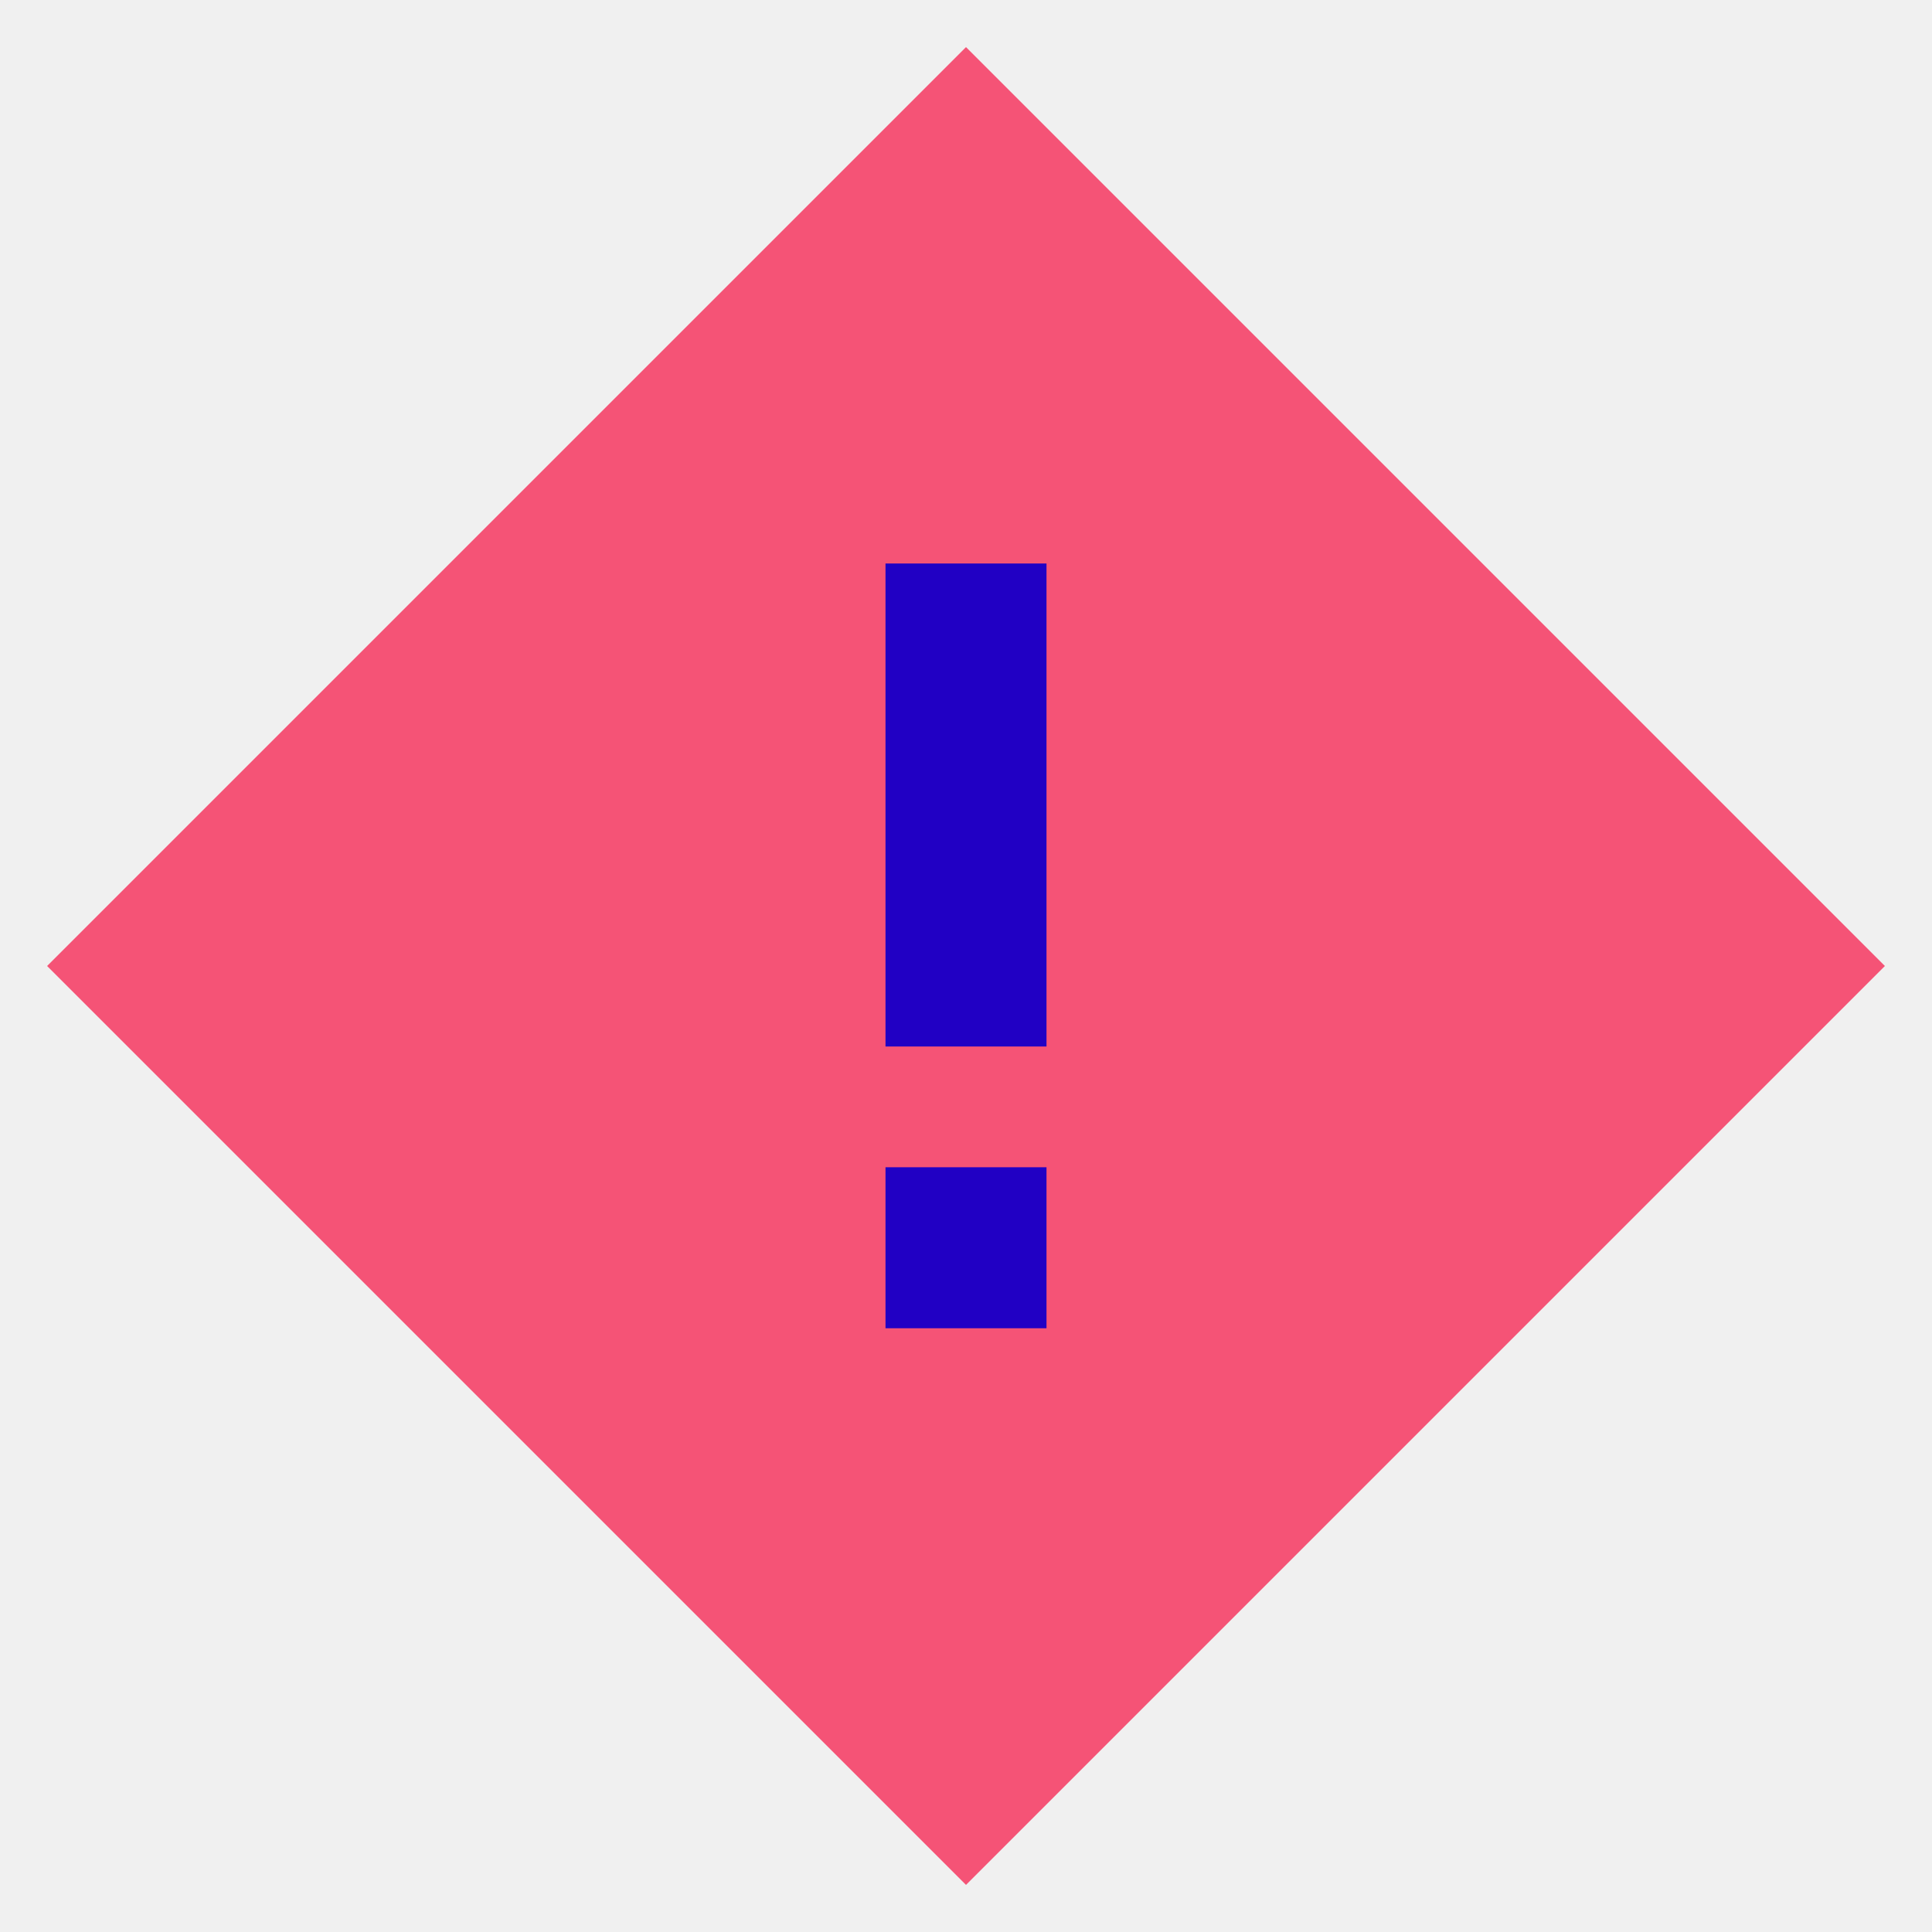
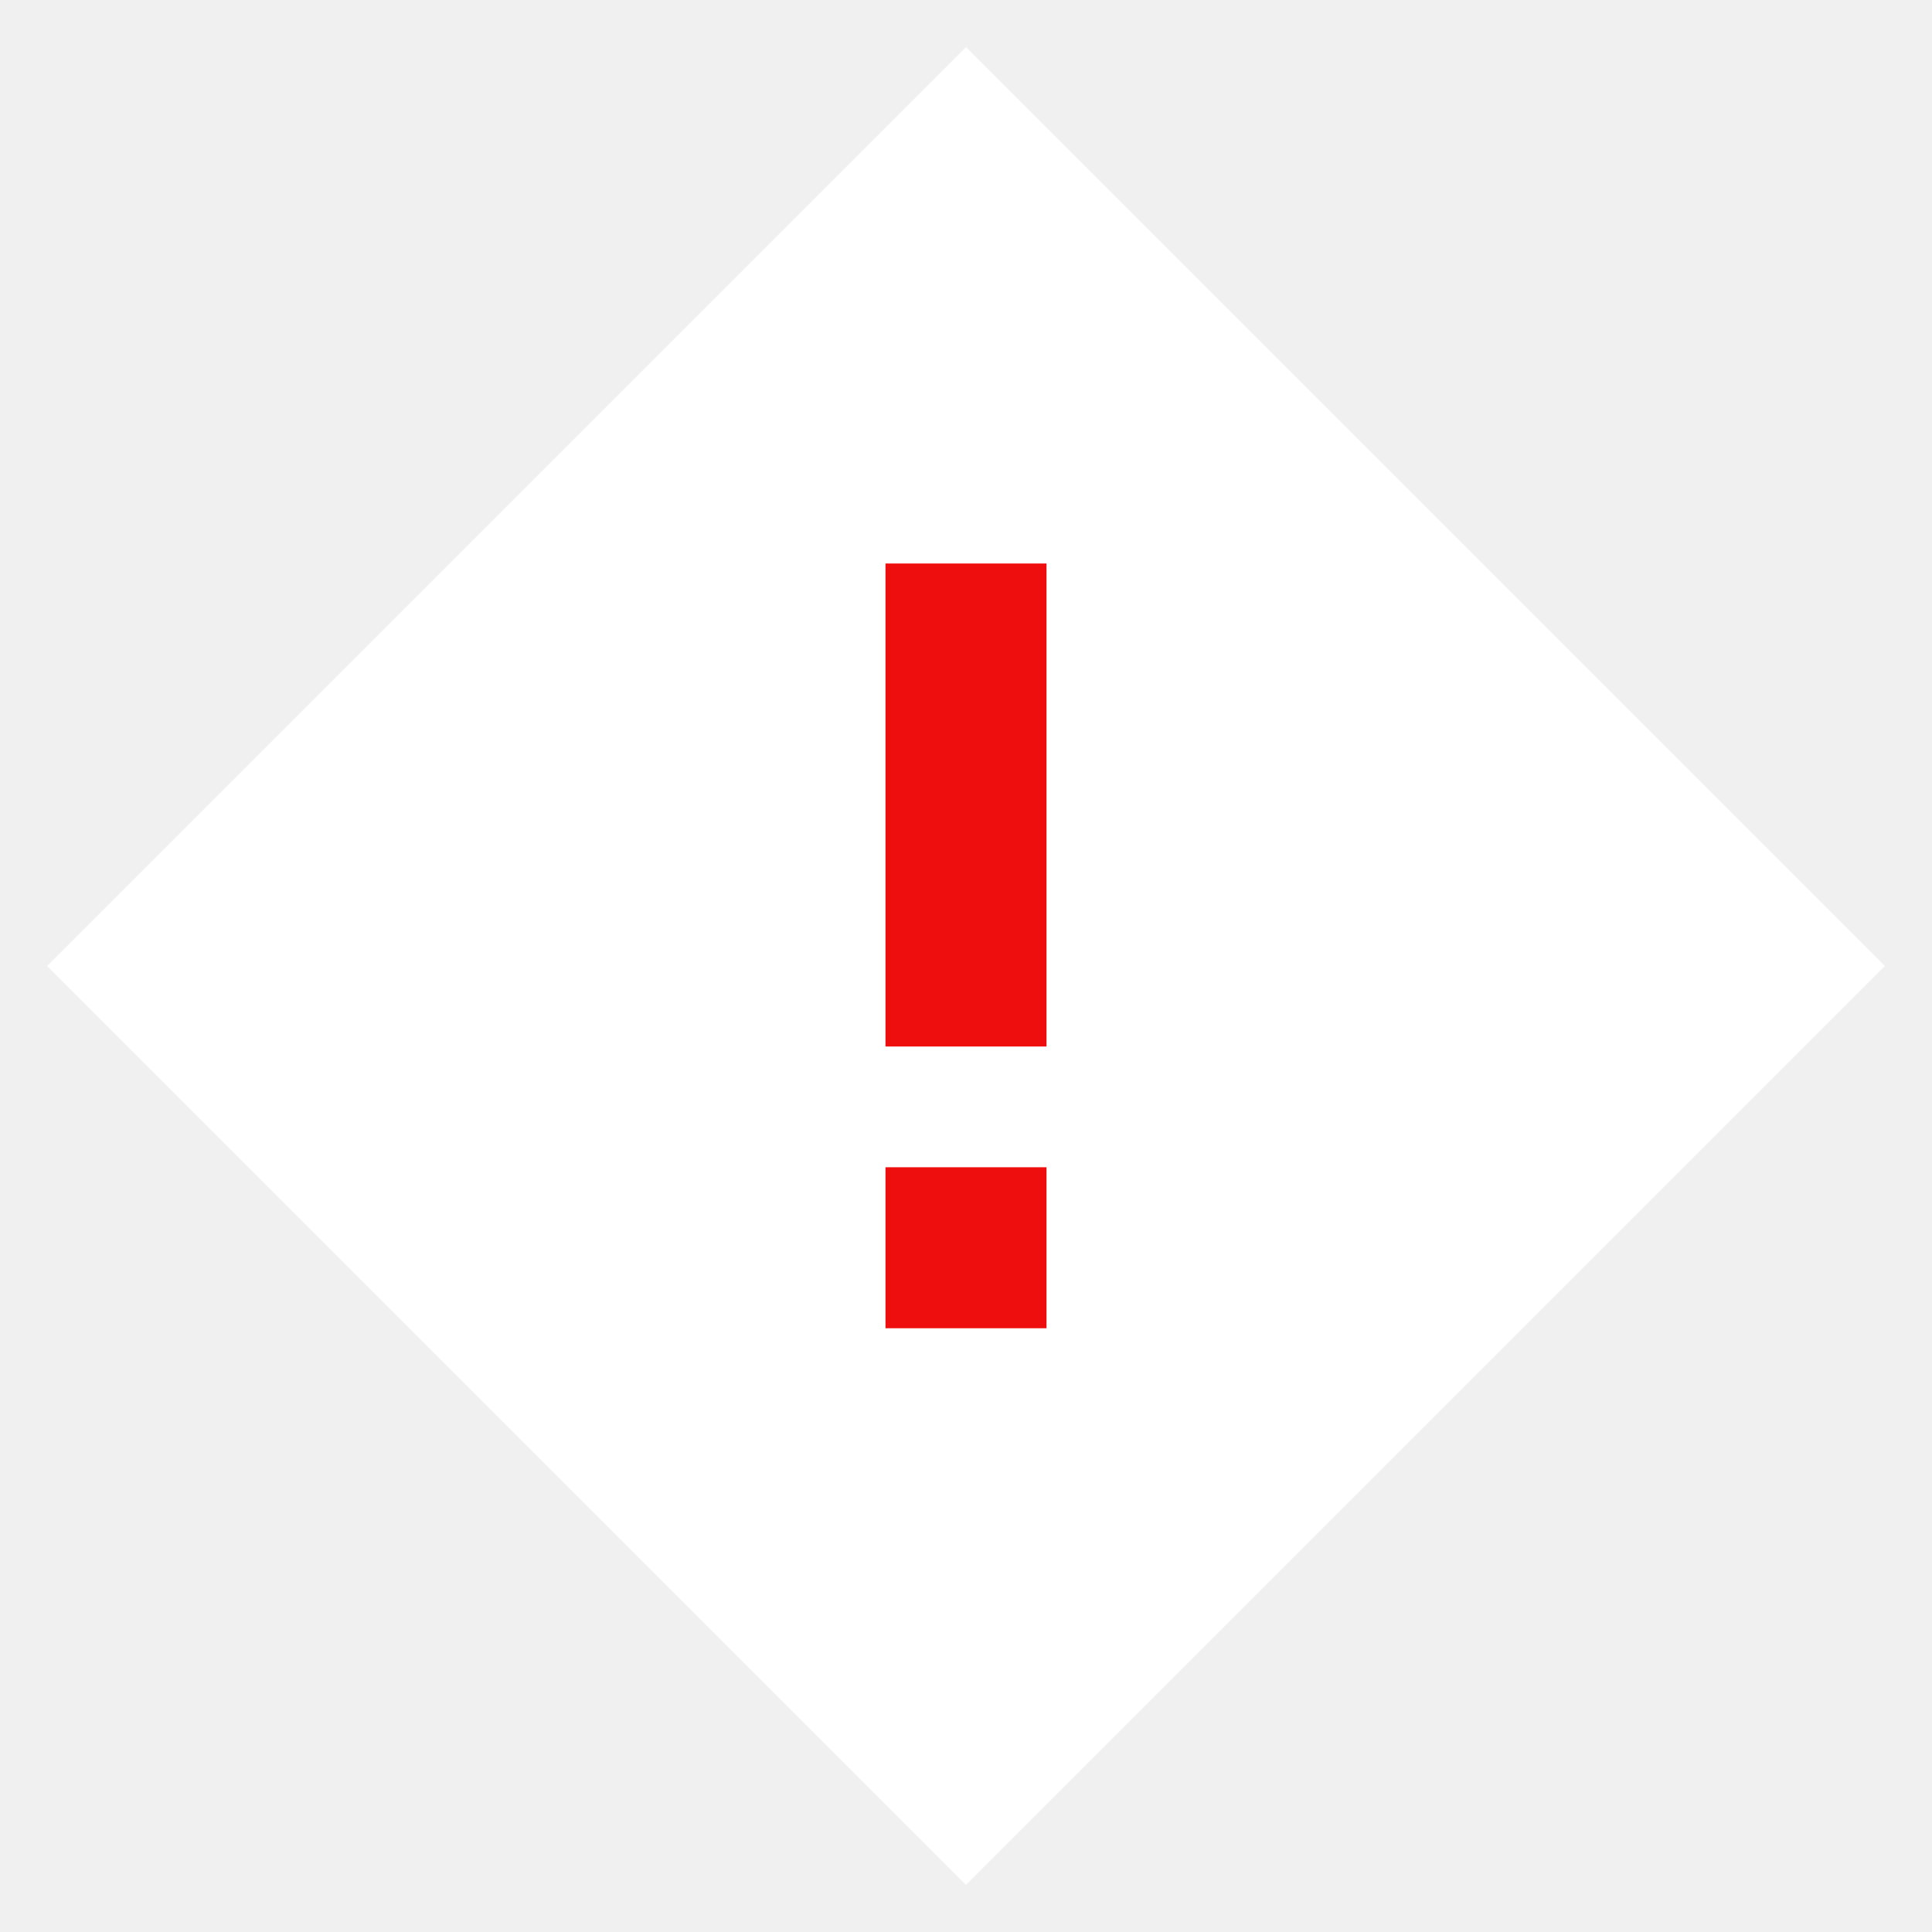
<svg xmlns="http://www.w3.org/2000/svg" x="0px" y="0px" width="48" height="48" viewBox="0 0 48 48">
-   <path fill="#f55376" d="M24,46.83L1.17,24L24,1.17L46.83,24L24,46.83z" />
-   <rect width="4" height="12" x="22" y="14" fill="#2100c4" />
-   <rect width="4" height="4" x="22" y="29" fill="#2100c4" />
+   <path fill="#FFFFFF" d="M24,46.83L1.17,24L24,1.17L46.83,24L24,46.83z" />
+   <rect width="4" height="12" x="22" y="14" fill="#ef0e0e" />
+   <rect width="4" height="4" x="22" y="29" fill="#ef0e0e" />
</svg>
